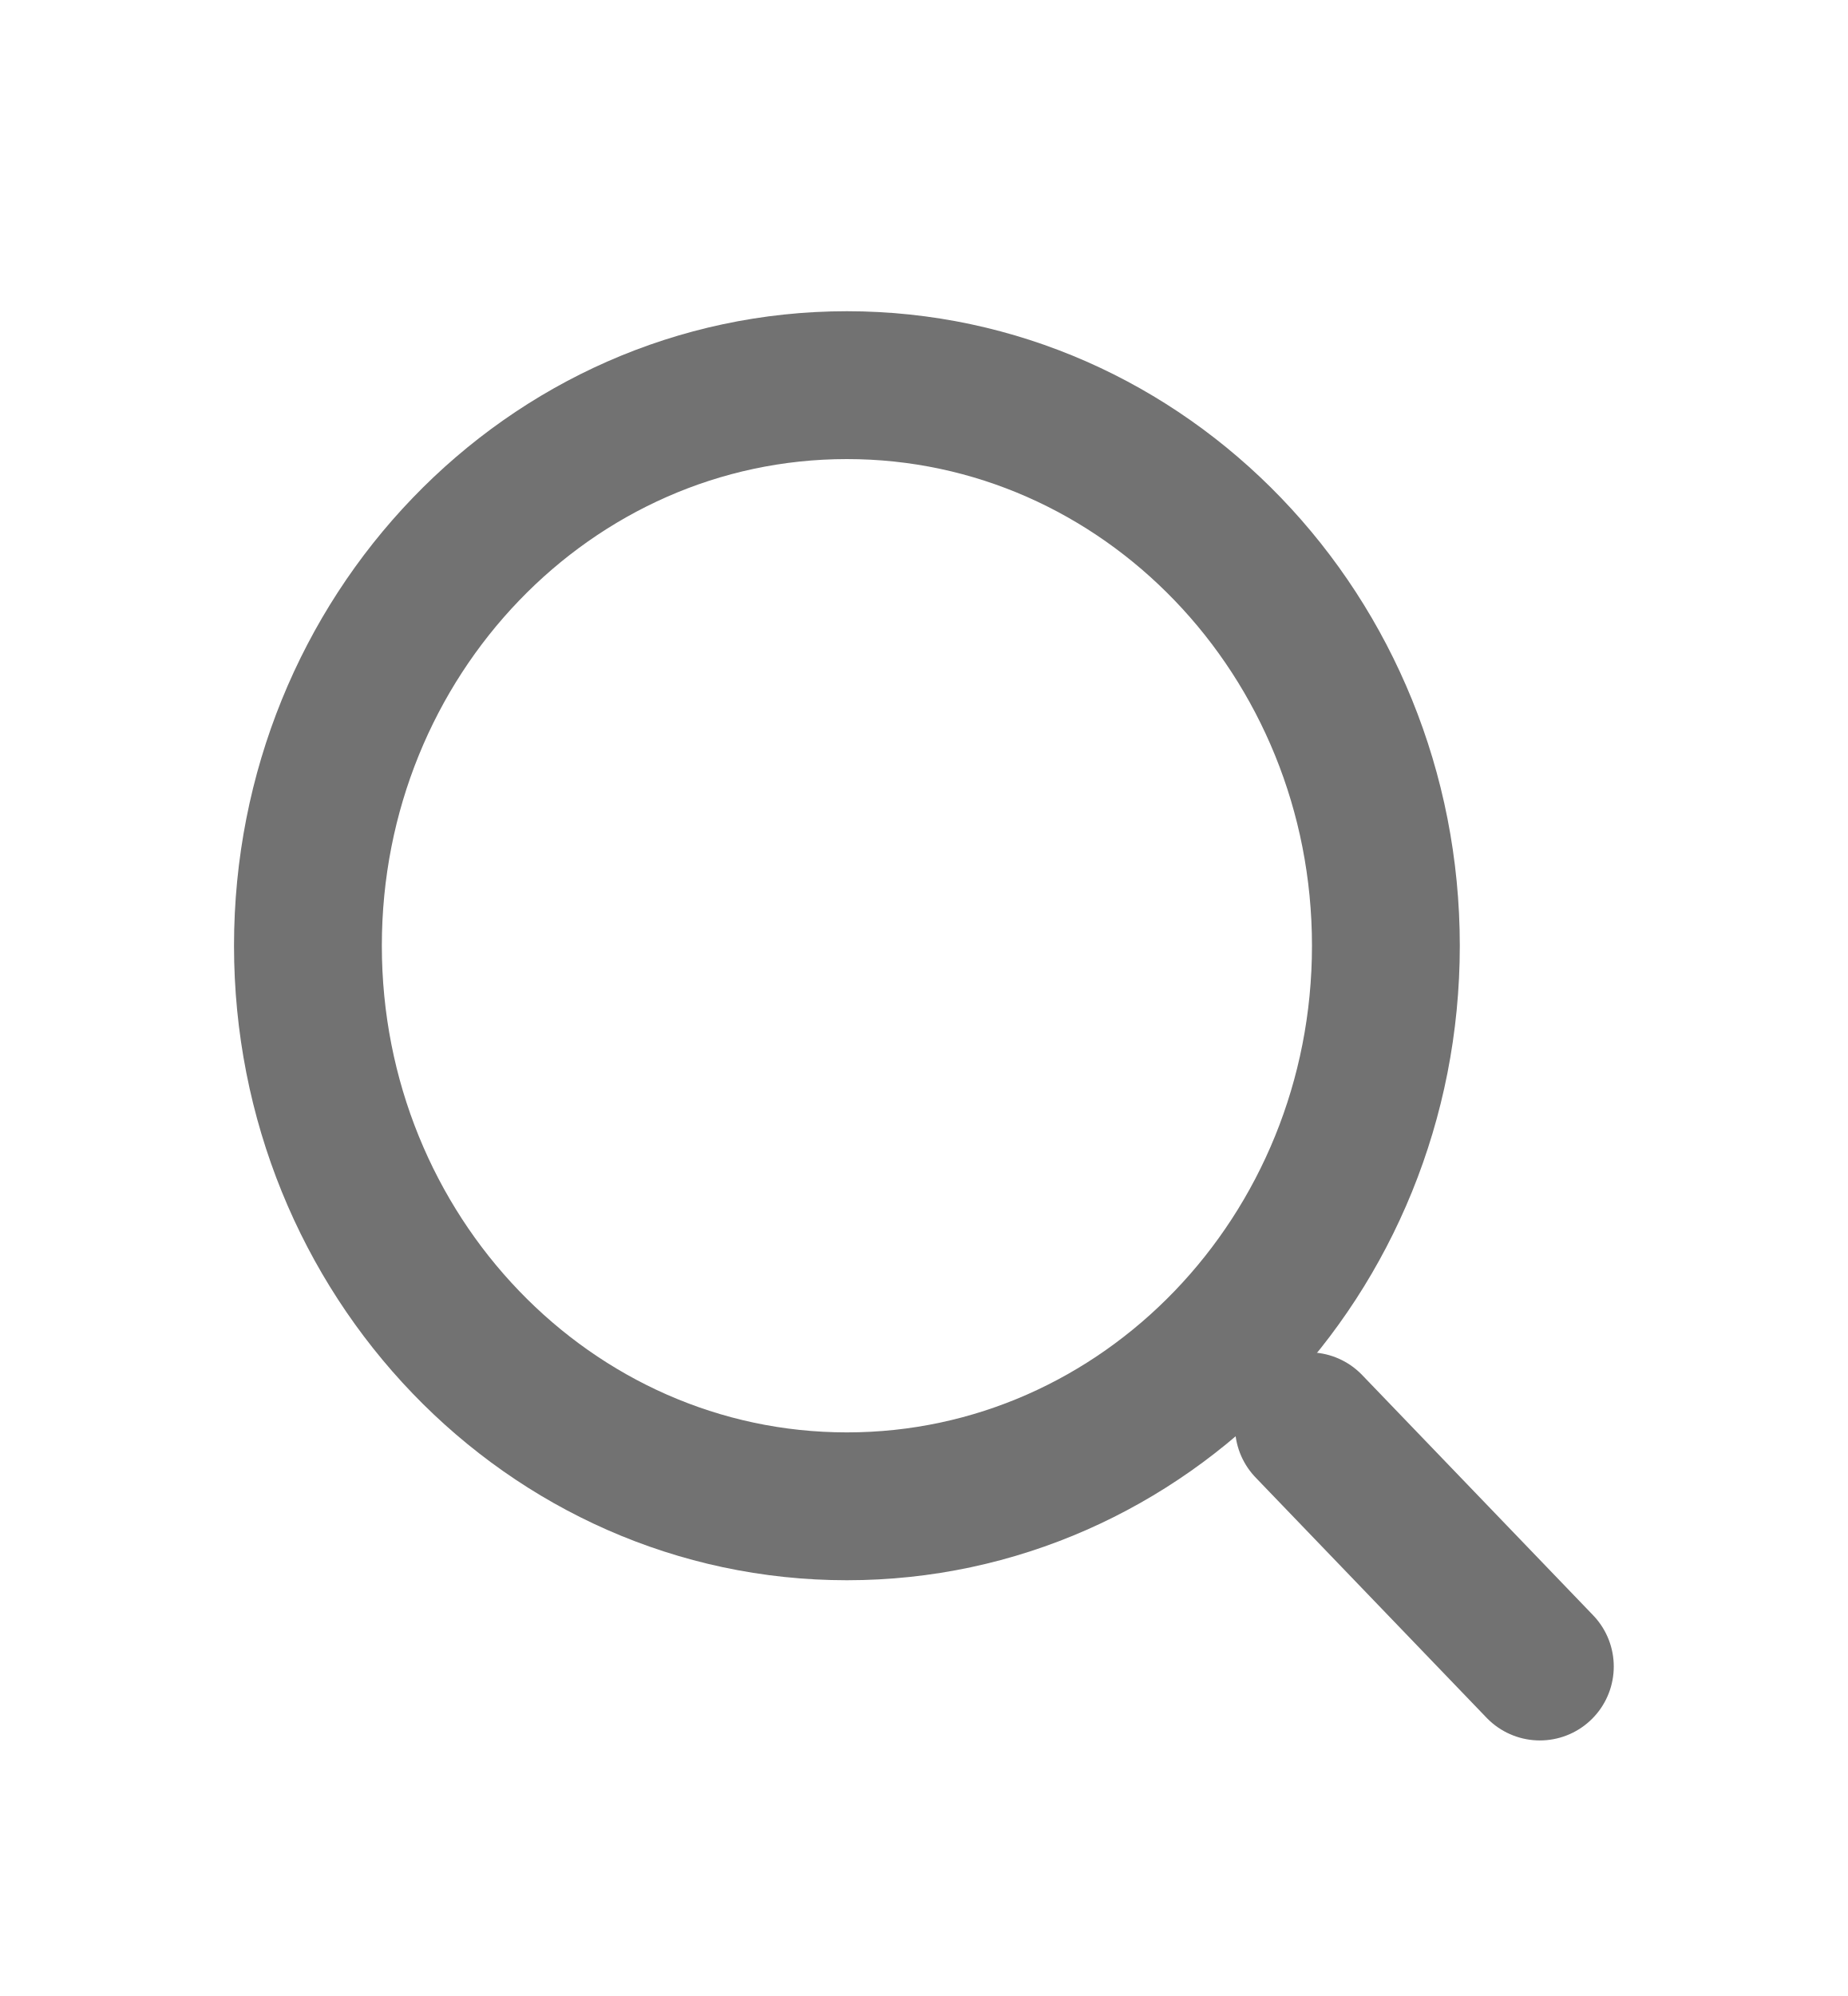
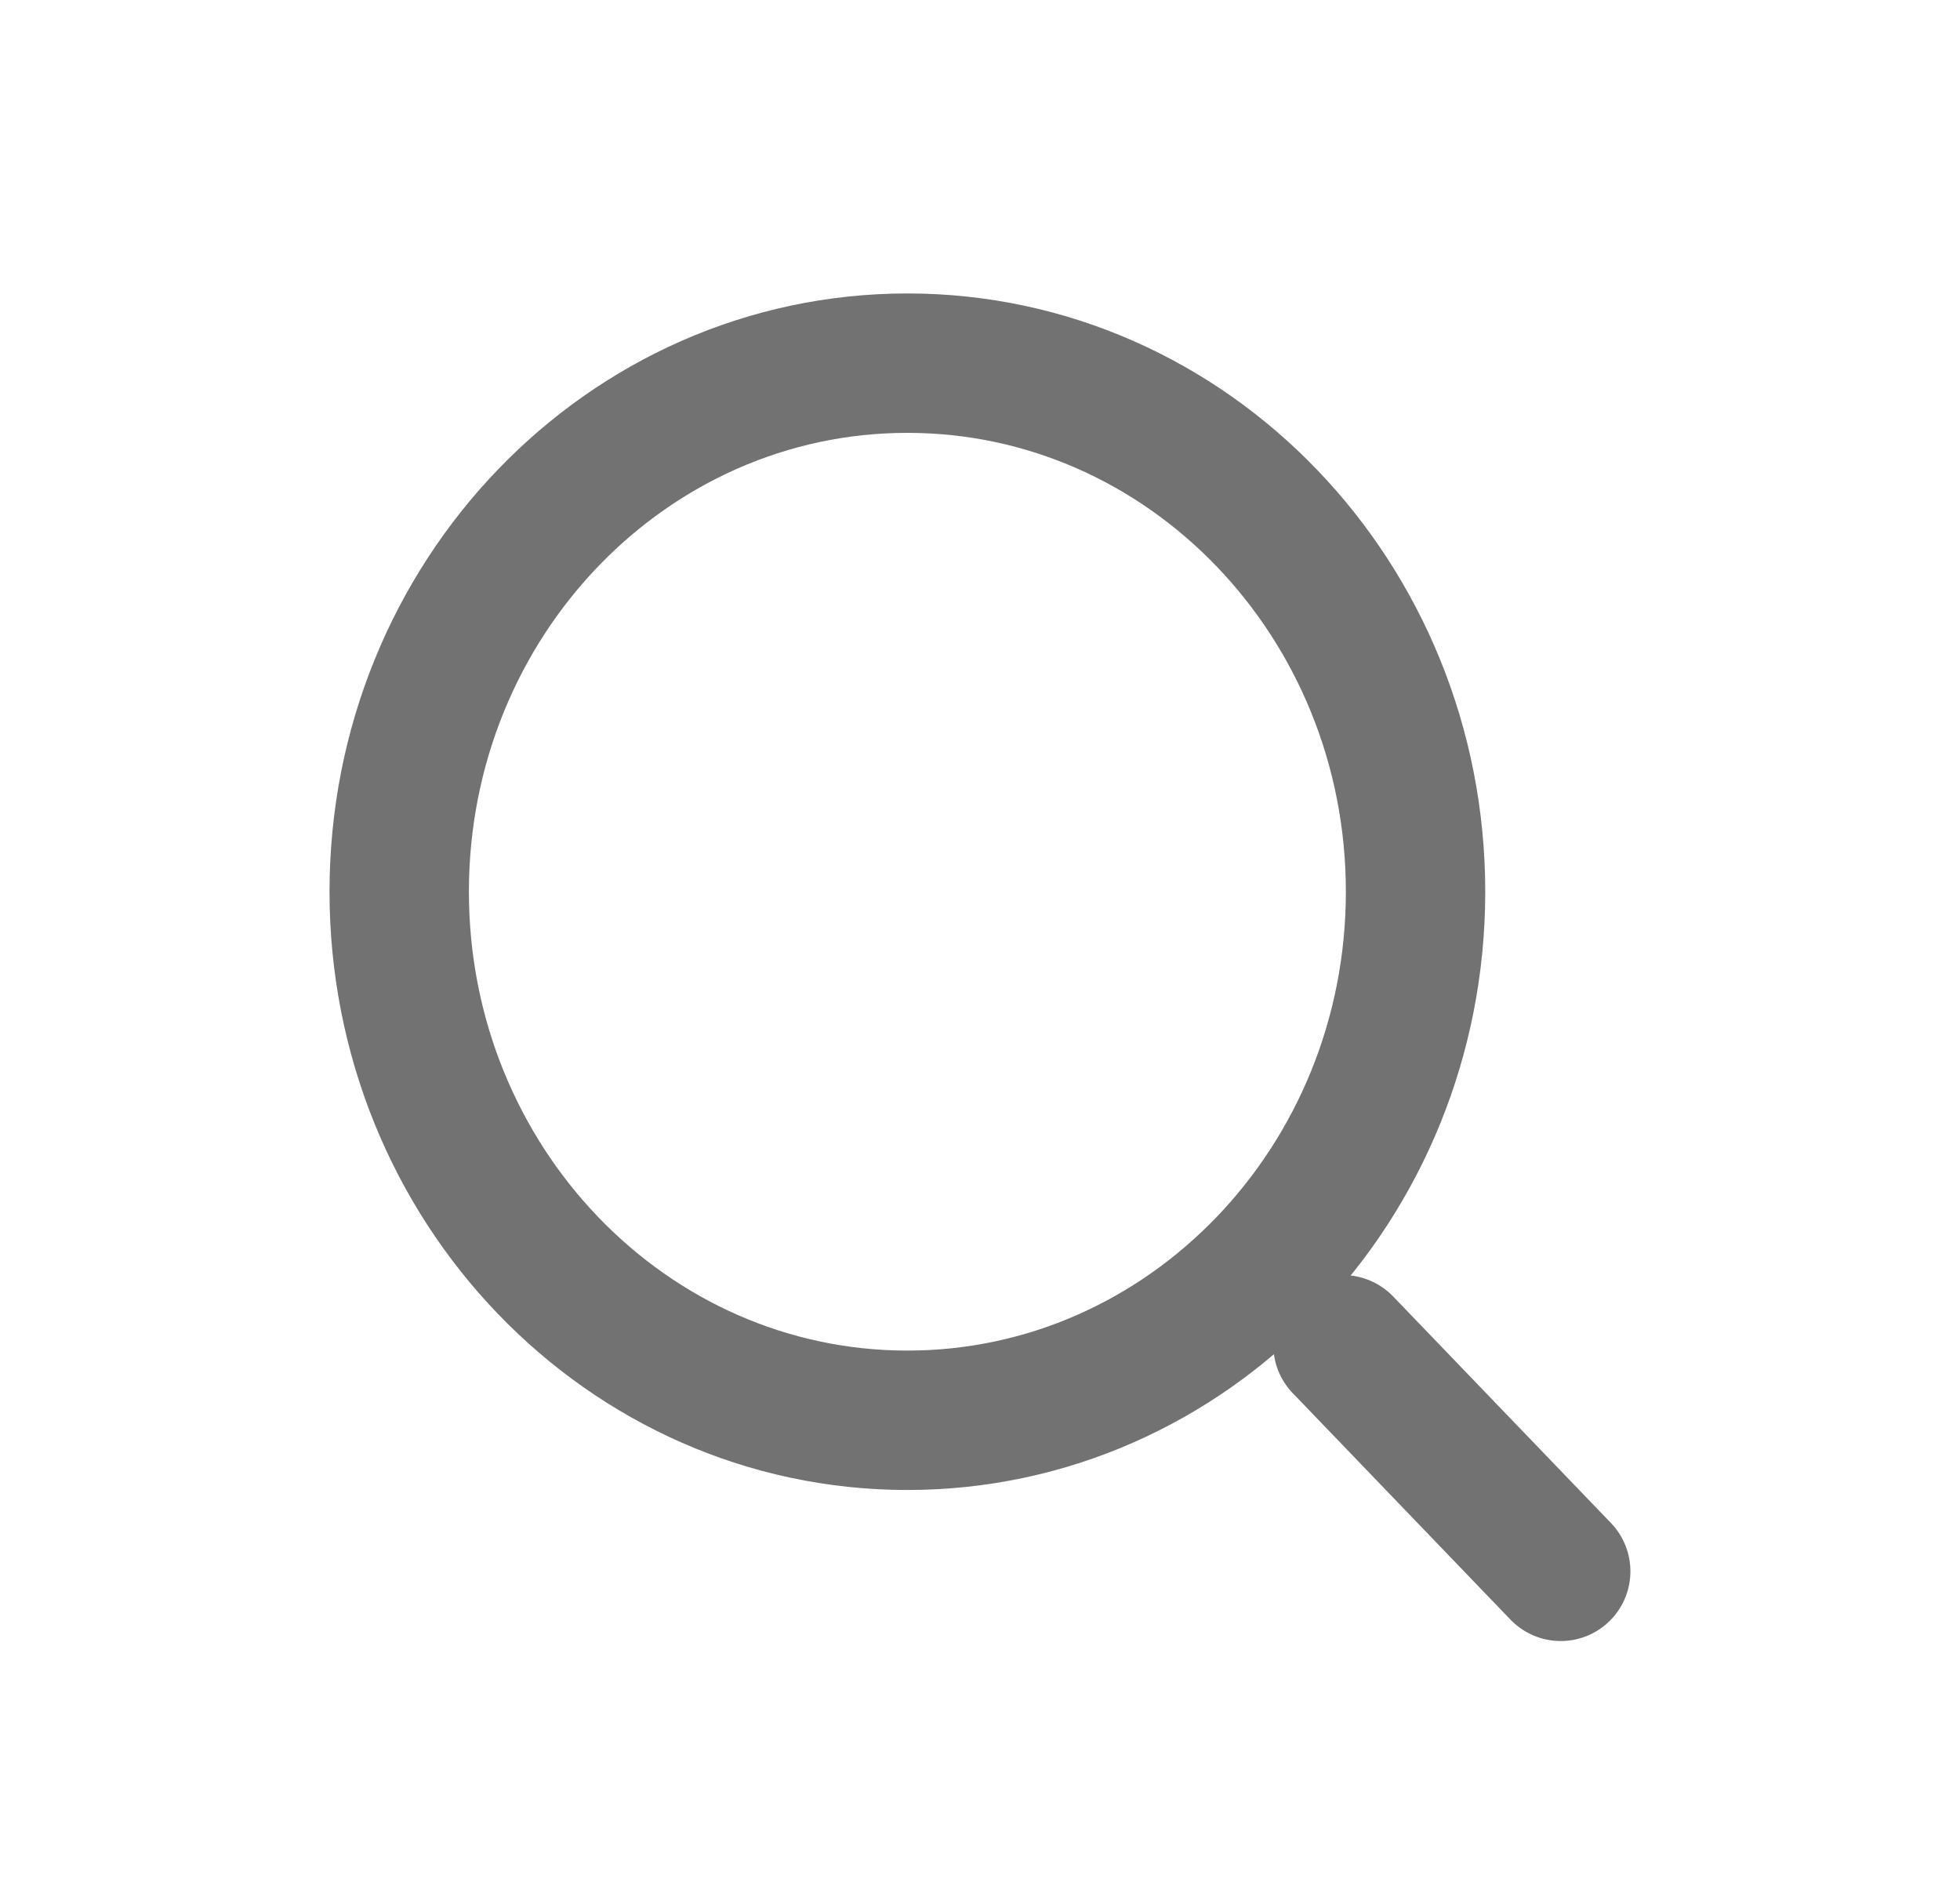
- <svg xmlns="http://www.w3.org/2000/svg" width="25" height="27" viewBox="0 0 25 27" fill="none">
+ <svg xmlns="http://www.w3.org/2000/svg" width="25" height="24" viewBox="0 0 25 27" fill="none">
  <ellipse cx="11.458" cy="12.793" rx="7.292" ry="7.583" stroke="#727272" stroke-width="2" />
  <path d="M20.833 22.543L17.708 19.293" stroke="#727272" stroke-width="2" stroke-linecap="round" />
</svg>
